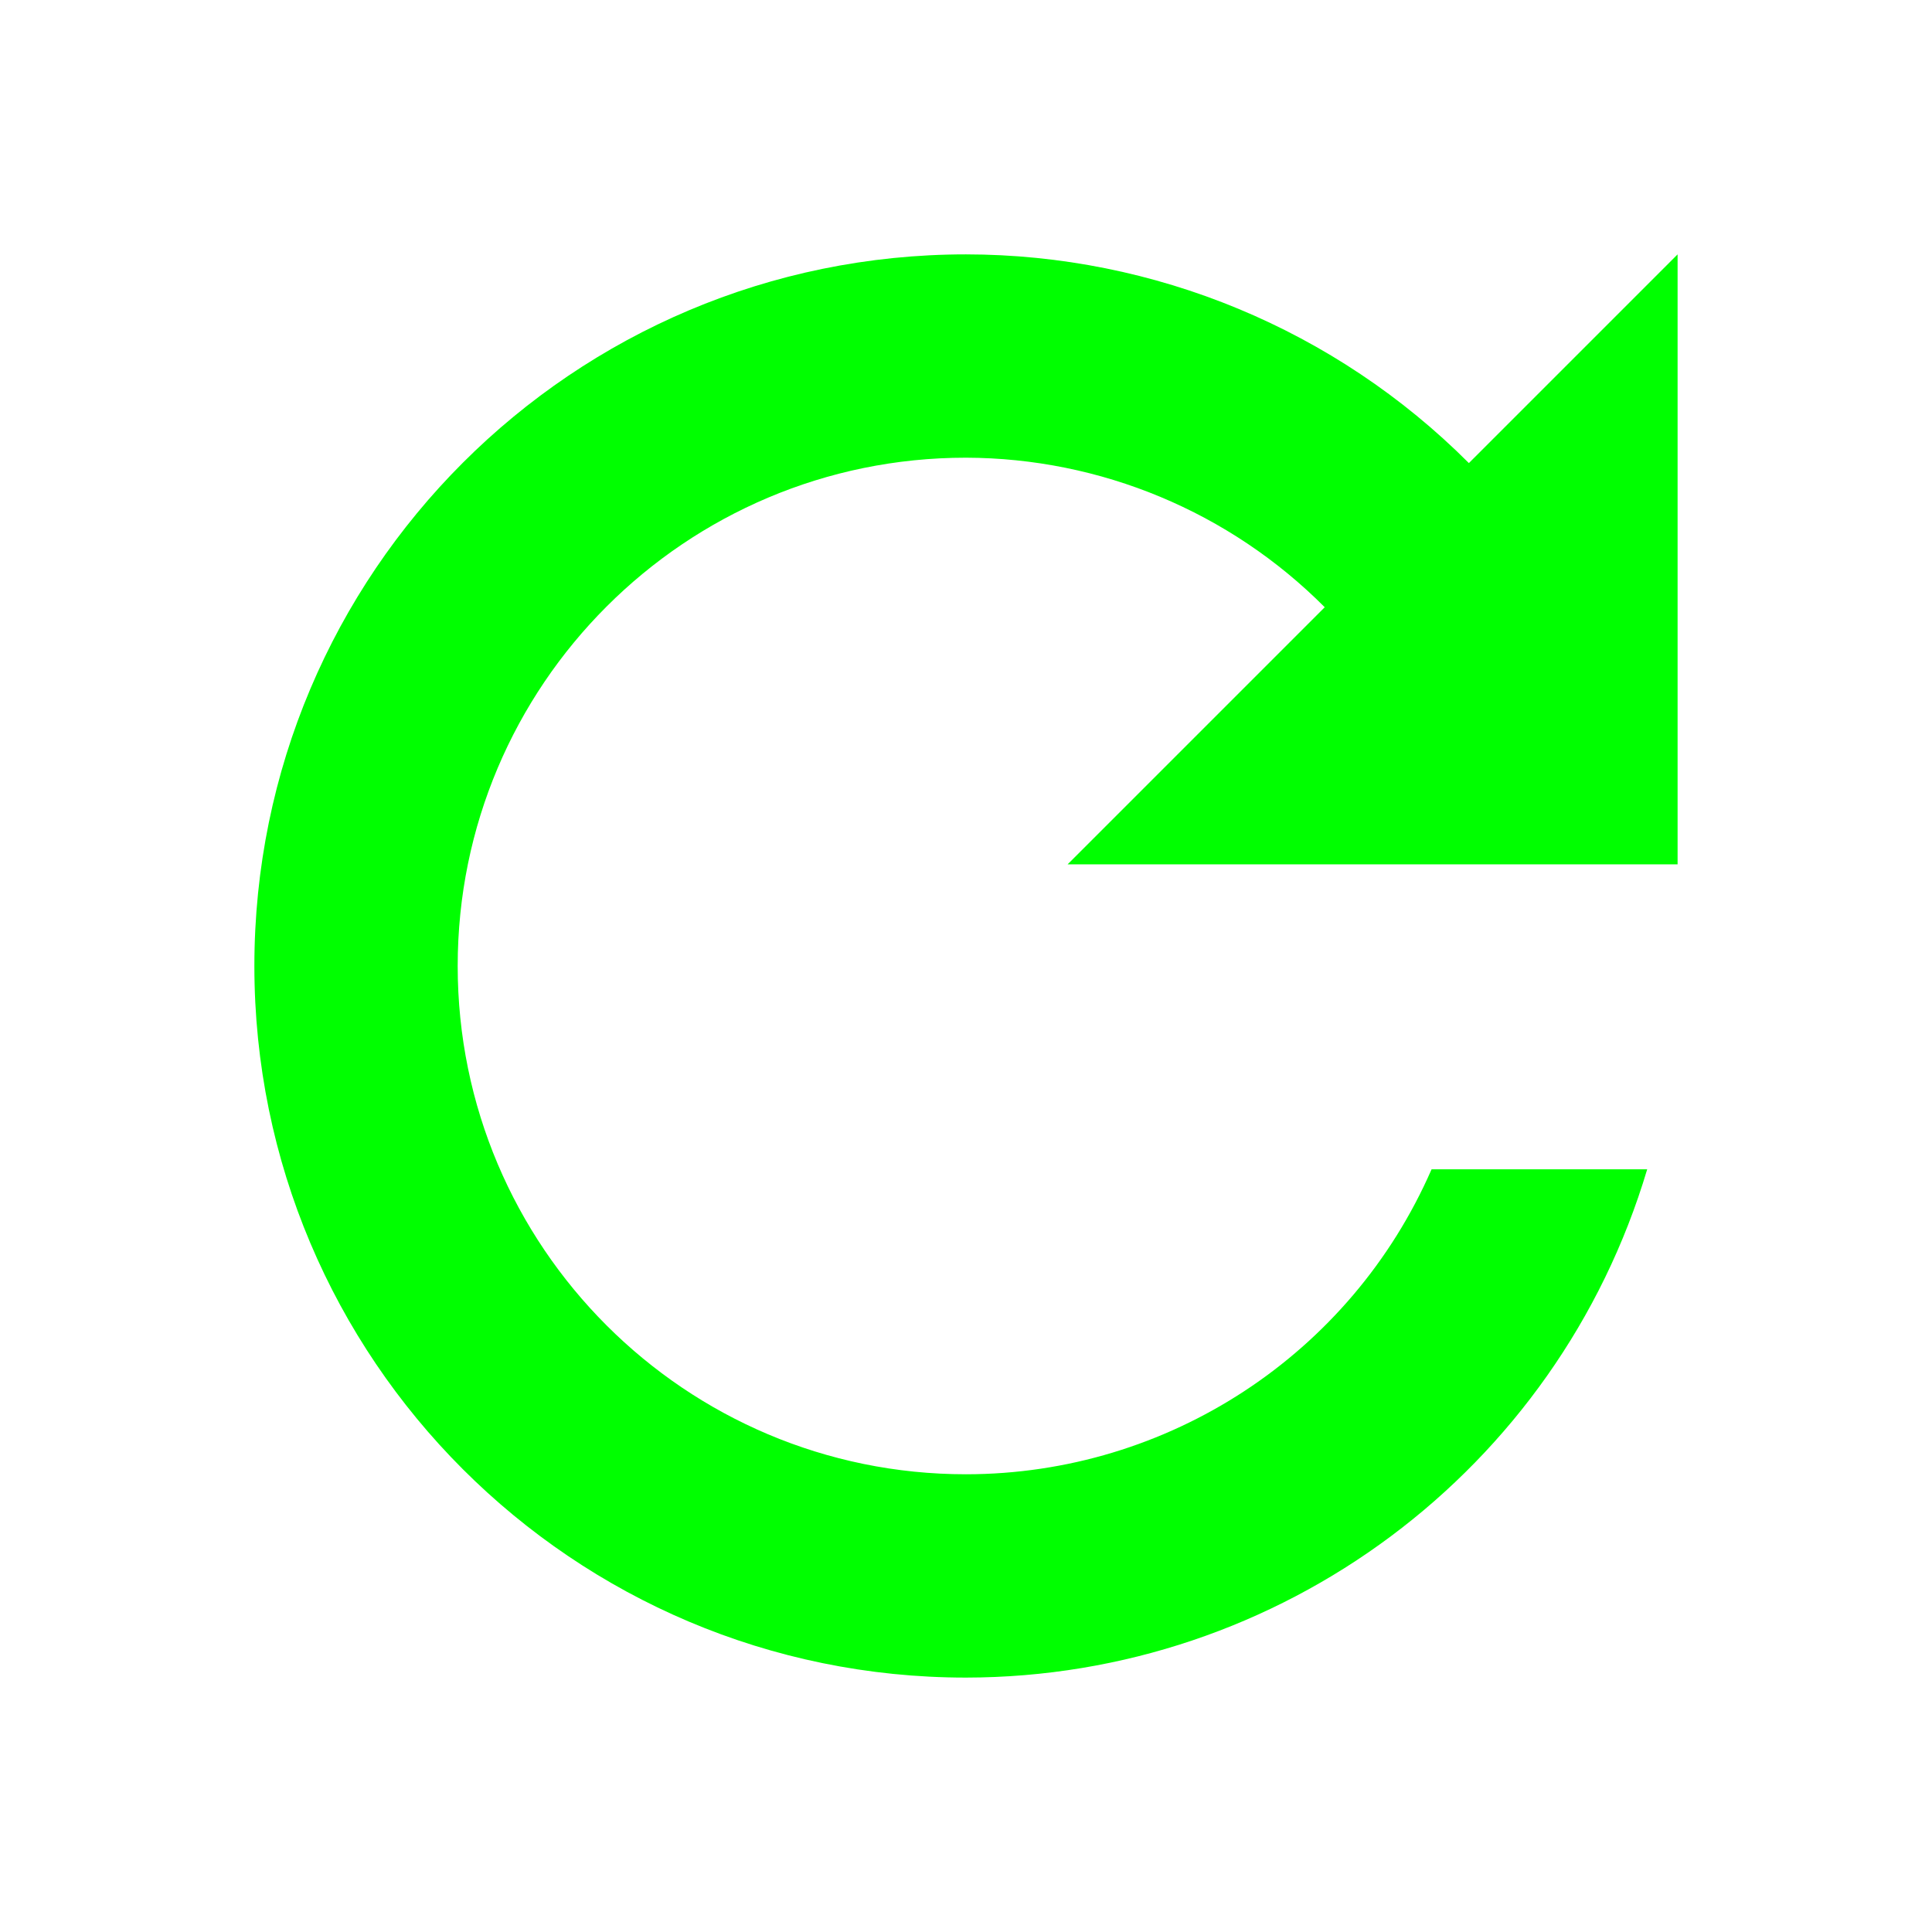
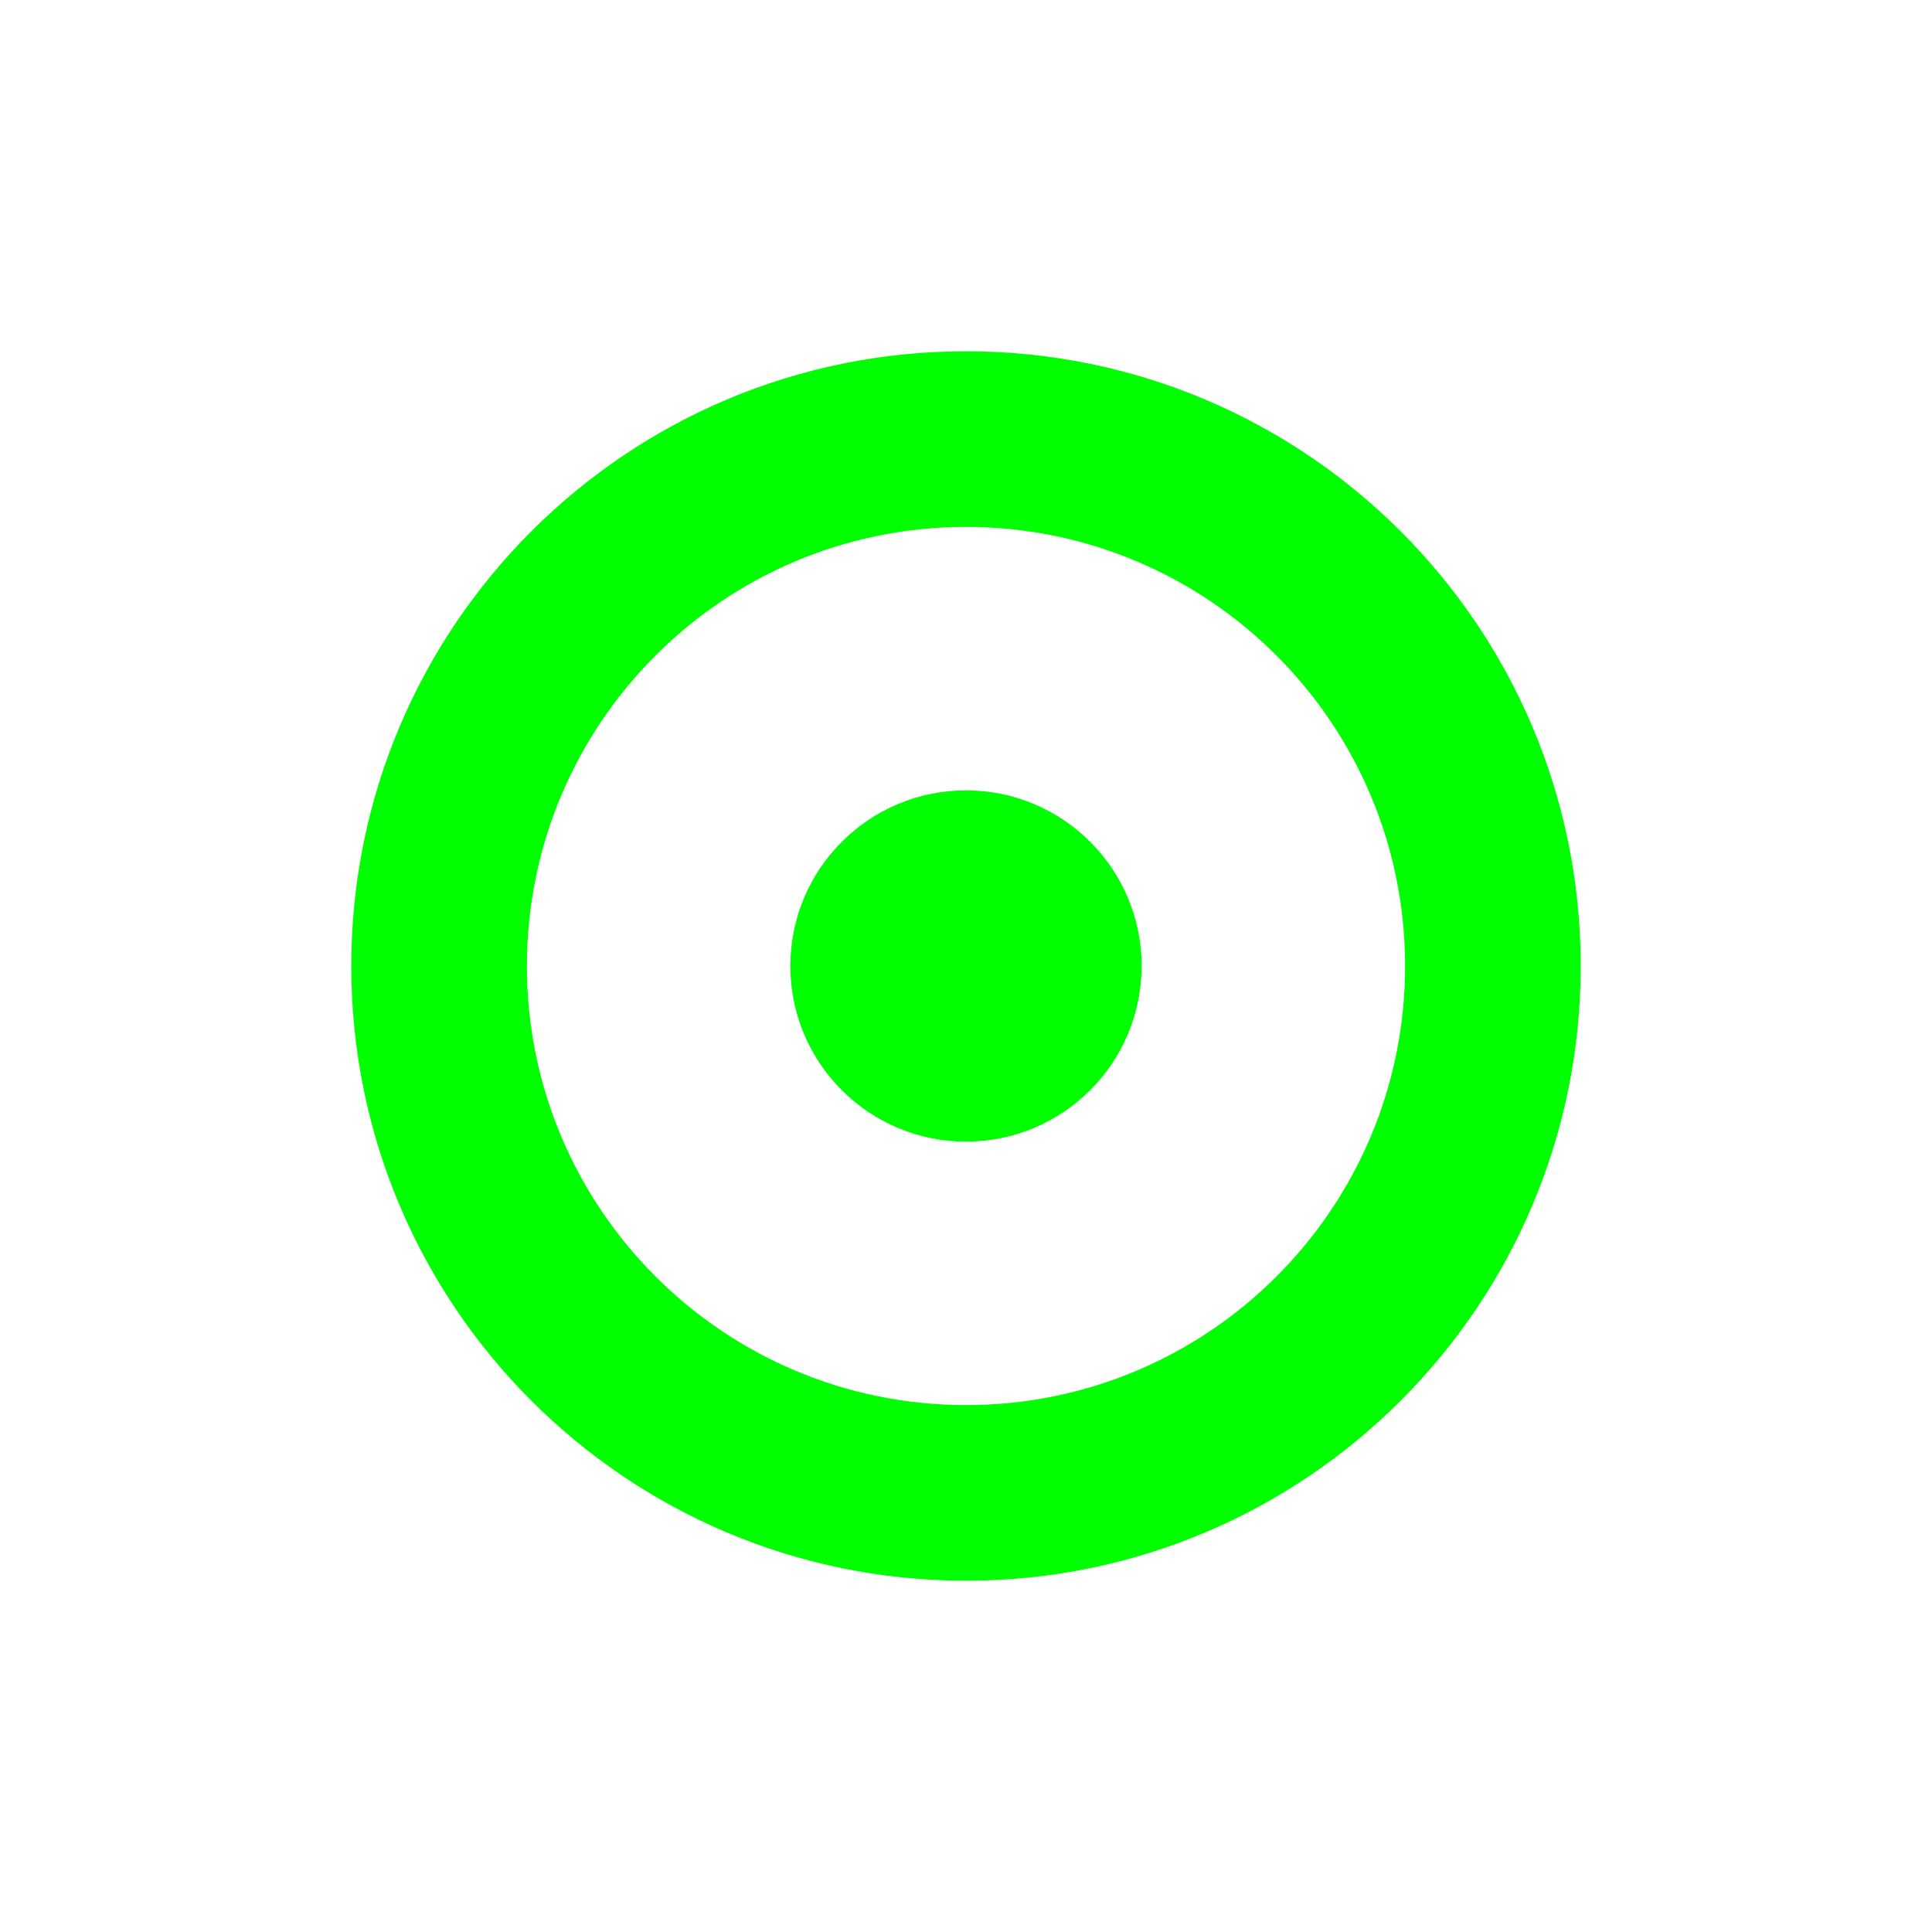
<svg xmlns="http://www.w3.org/2000/svg" width="22" height="22" version="1.1">
  <defs>
    <style id="current-color-scheme" type="text/css">.ColorScheme-Text { color:#444444; } .ColorScheme-Highlight { color:#4285f4; } .ColorScheme-NeutralText { color:#ff9800; } .ColorScheme-PositiveText { color:#4caf50; } .ColorScheme-NegativeText { color:#f44336; }</style>
  </defs>
-   <g transform="matrix(1.1576 0 0 1.1576 1.739 1.739)">
-     <path class="ColorScheme-Text" d="m 8,1 a 7,7 0 0 0 -7,7 7,7 0 0 0 7,7 7,7 0 0 0 6.701,-5 H 12.58 A 5,5 0 0 1 8,13 5,5 0 0 1 3,8 5,5 0 0 1 8,3 5,5 0 0 1 11.529,4.471 L 9,7 h 6 V 1 L 12.947,3.053 A 7,7 0 0 0 8,1 Z" fill="#0f0" />
-   </g>
+   <path class="ColorScheme-Text" d="m11 4a7 7 0 0 0-7 7 7 7 0 0 0 7 7 7 7 0 0 0 7-7 7 7 0 0 0-7-7zm0 2a5 5 0 0 1 5 5 5 5 0 0 1-5 5 5 5 0 0 1-5-5 5 5 0 0 1 5-5zm0 3a2 2 0 0 0-2 2 2 2 0 0 0 2 2 2 2 0 0 0 2-2 2 2 0 0 0-2-2z" fill="#0f0" />
</svg>
